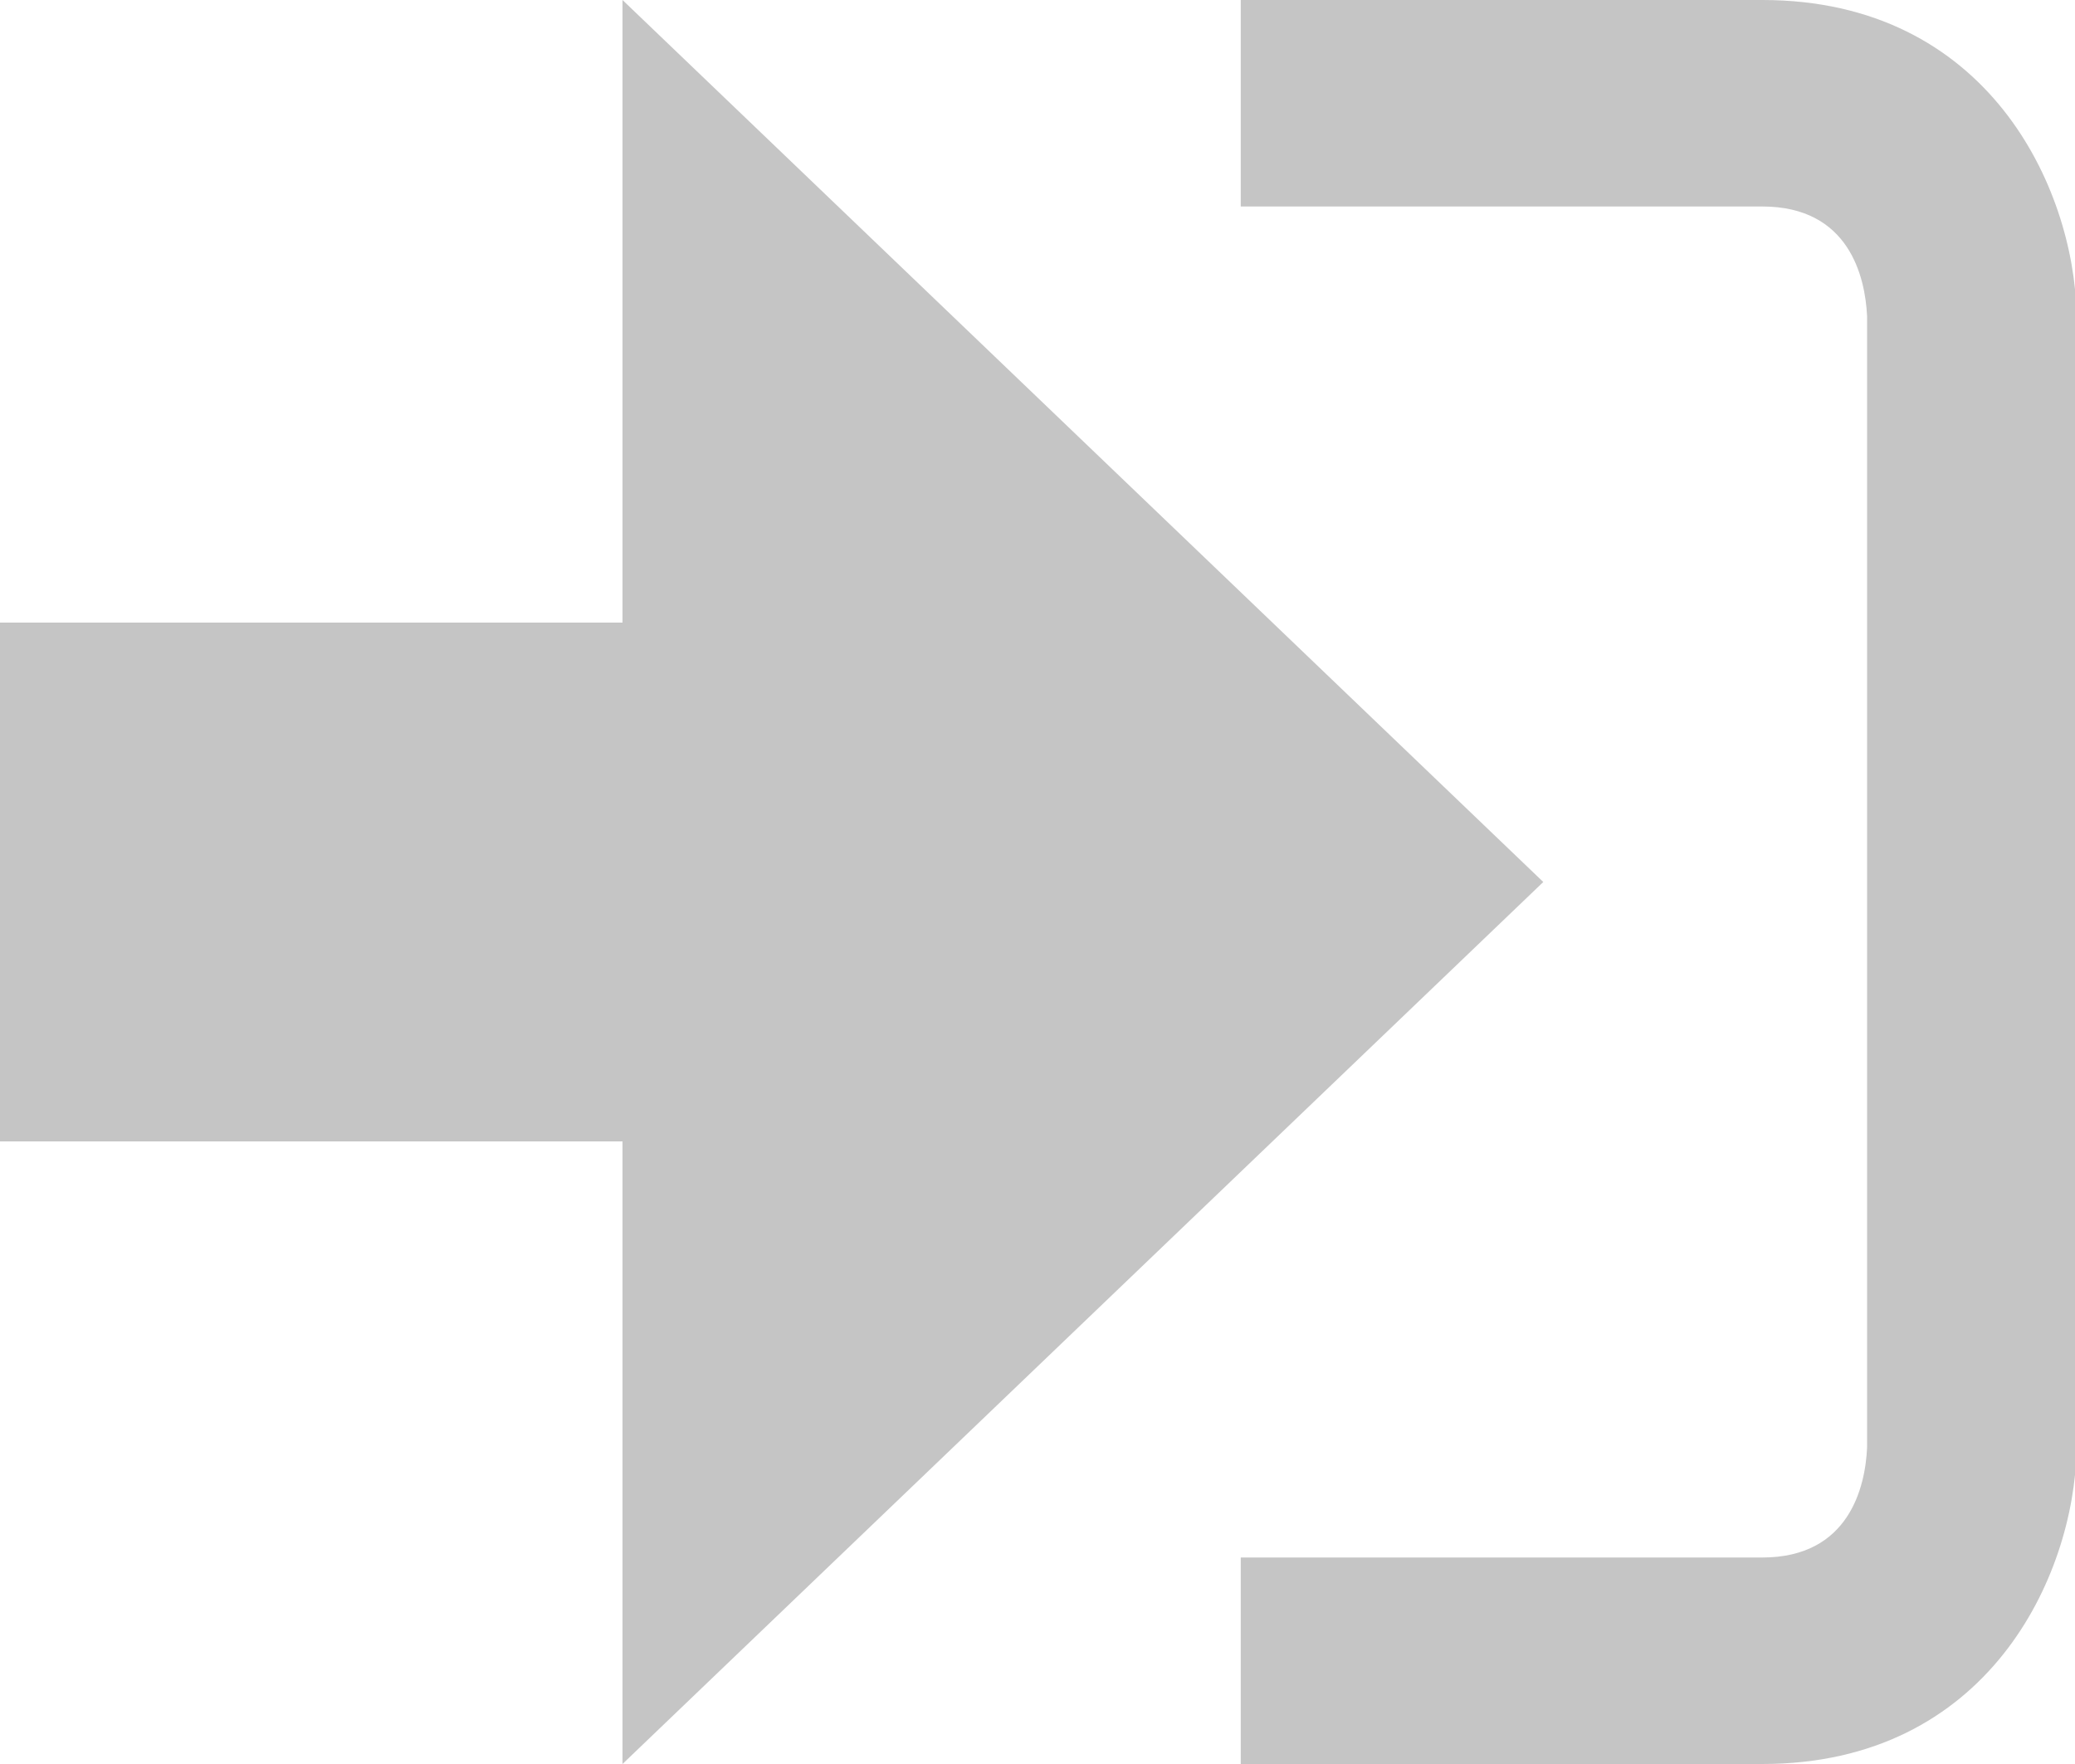
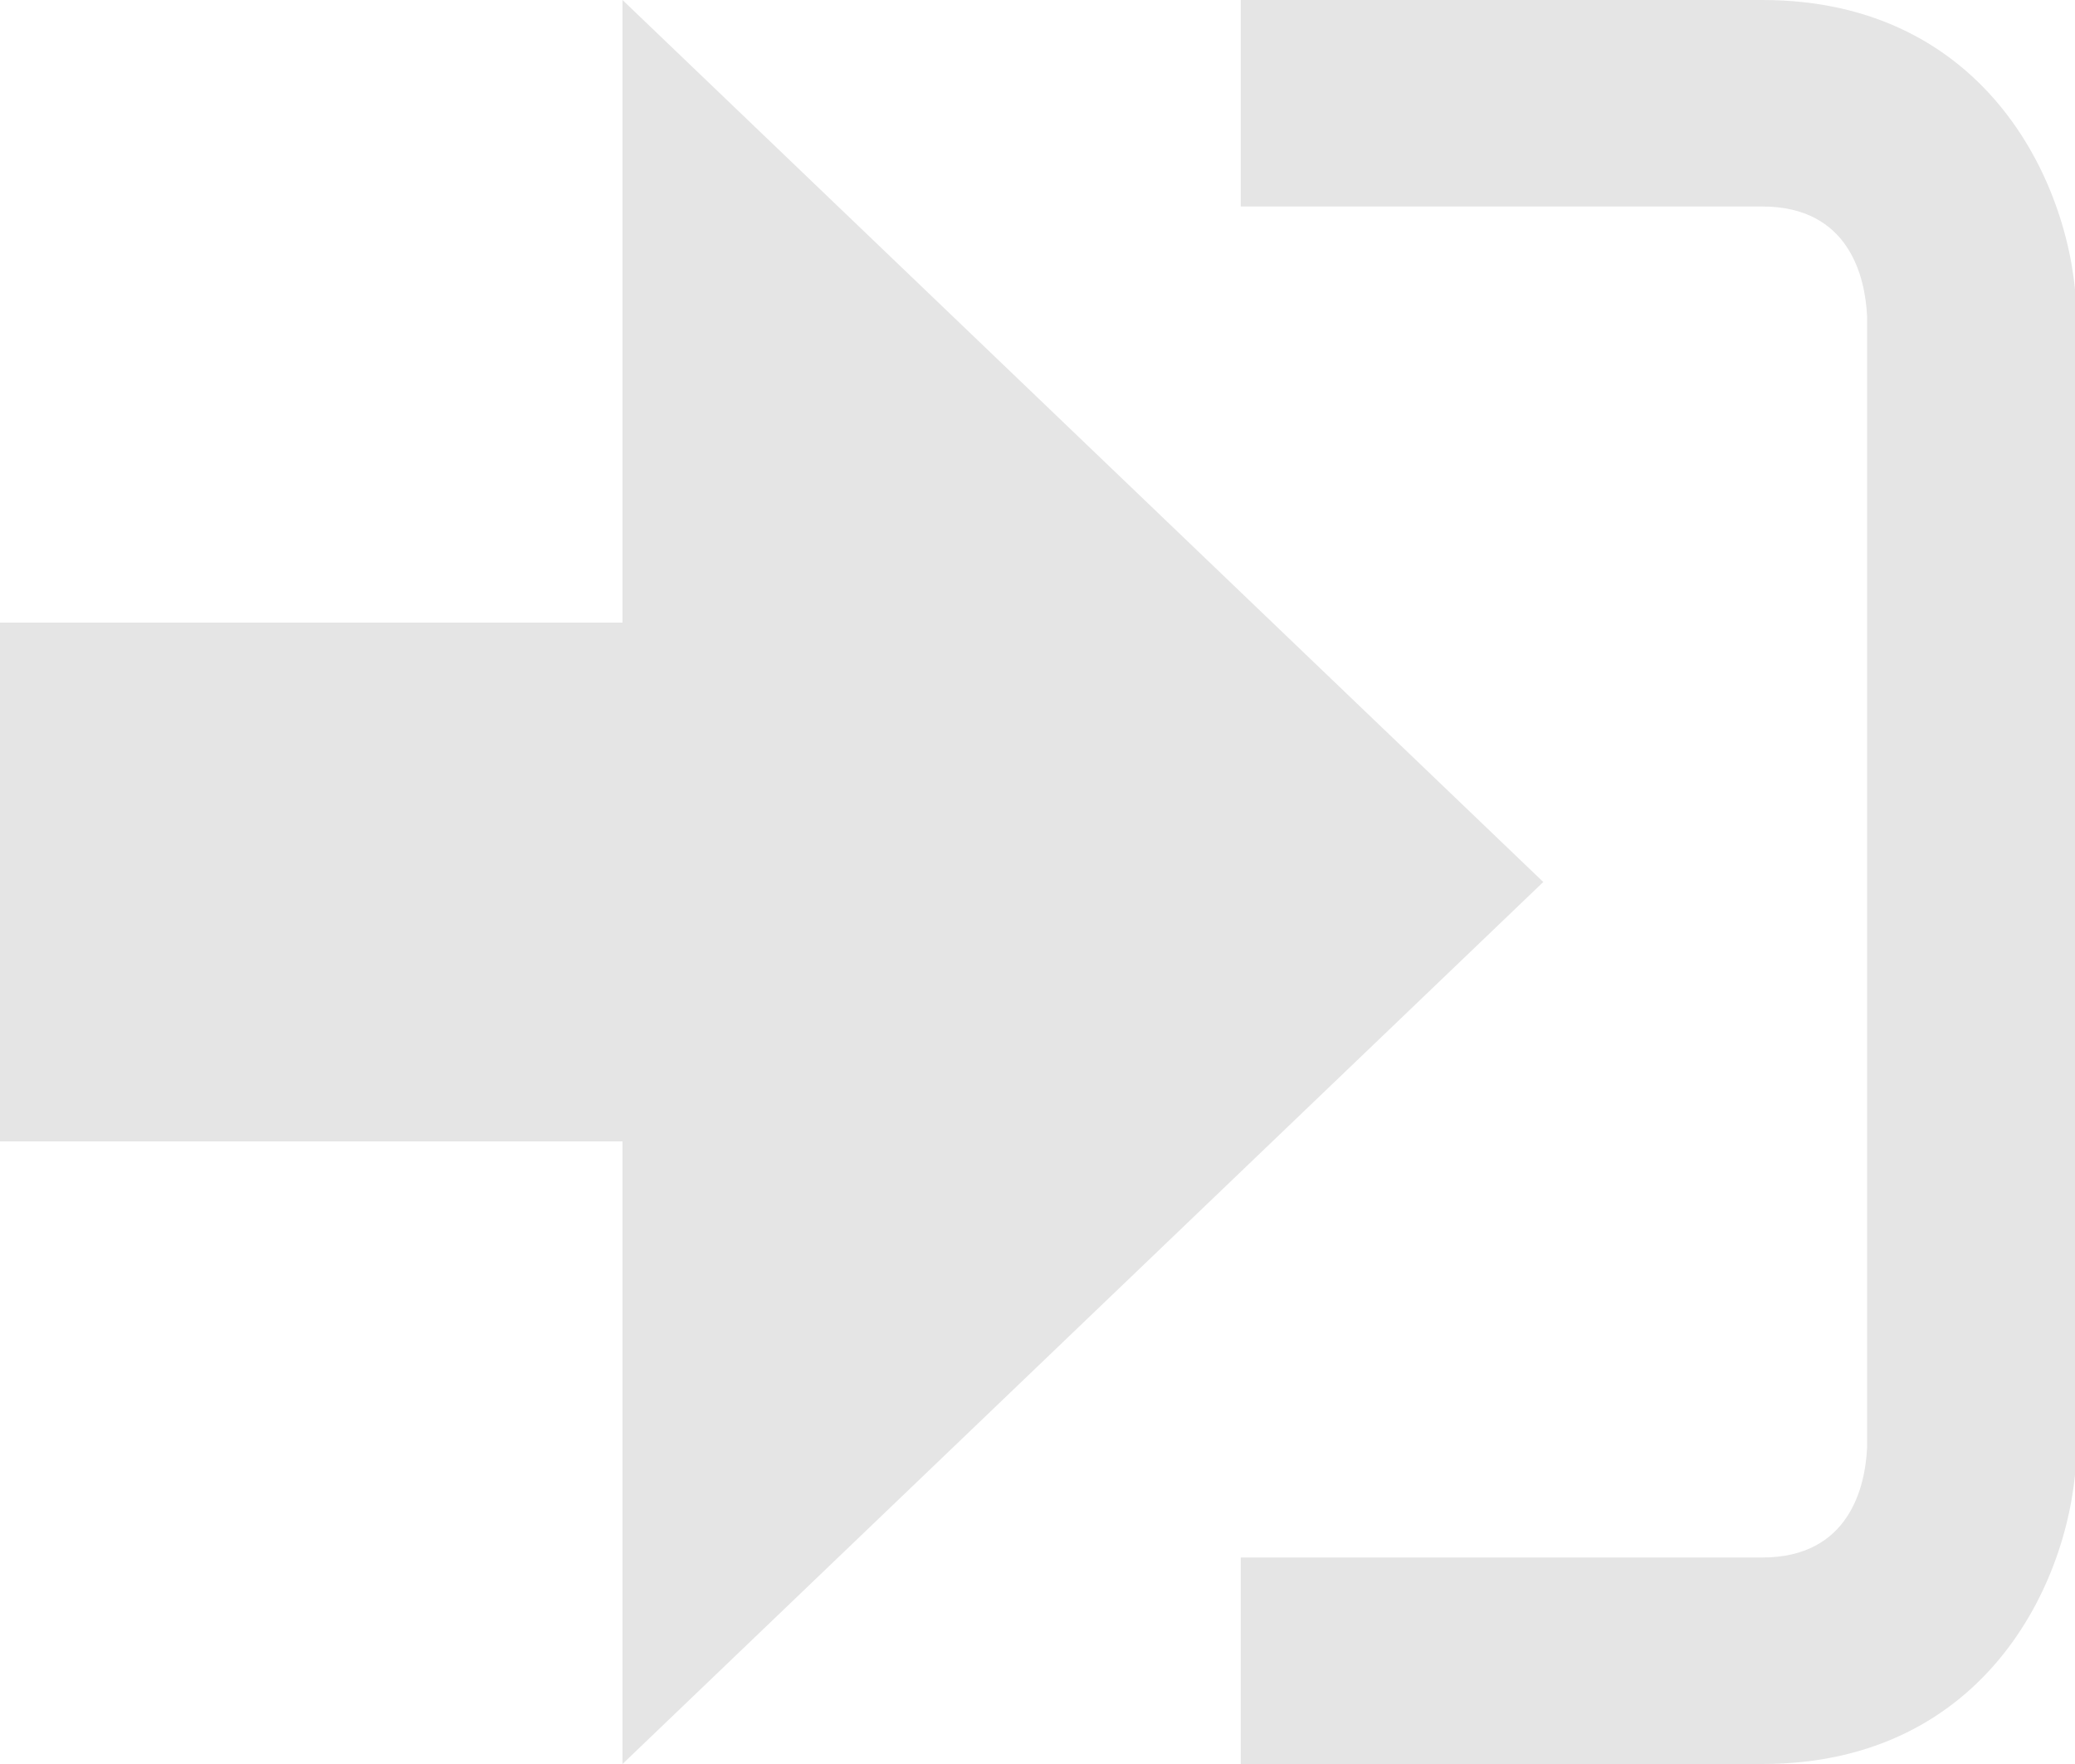
<svg xmlns="http://www.w3.org/2000/svg" width="20" height="17" viewBox="0 0 20 17">
-   <path fill="#c5c5c5" d="M14.875 8.5L6 0v6H0v5h6v6z" />
-   <path fill="#c5c5c5" d="M16.986 15.01h-5.027V17h5.027c2.178 0 3.004-1.81 3.029-3.026V3.028C19.99 1.811 19.164 0 16.986 0h-5.027v1.99h5.027c.839 0 .992.681 1.01 1.057v10.904c-.017.376-.171 1.059-1.01 1.059z" />
+   <path fill="#e5e5e5" d="M14.875 8.5L6 0v6H0v5h6v6z" />
+   <path fill="#e5e5e5" d="M16.986 15.01h-5.027V17h5.027c2.178 0 3.004-1.81 3.029-3.026V3.028C19.99 1.811 19.164 0 16.986 0h-5.027v1.99h5.027c.839 0 .992.681 1.01 1.057v10.904c-.017.376-.171 1.059-1.01 1.059z" />
</svg>
